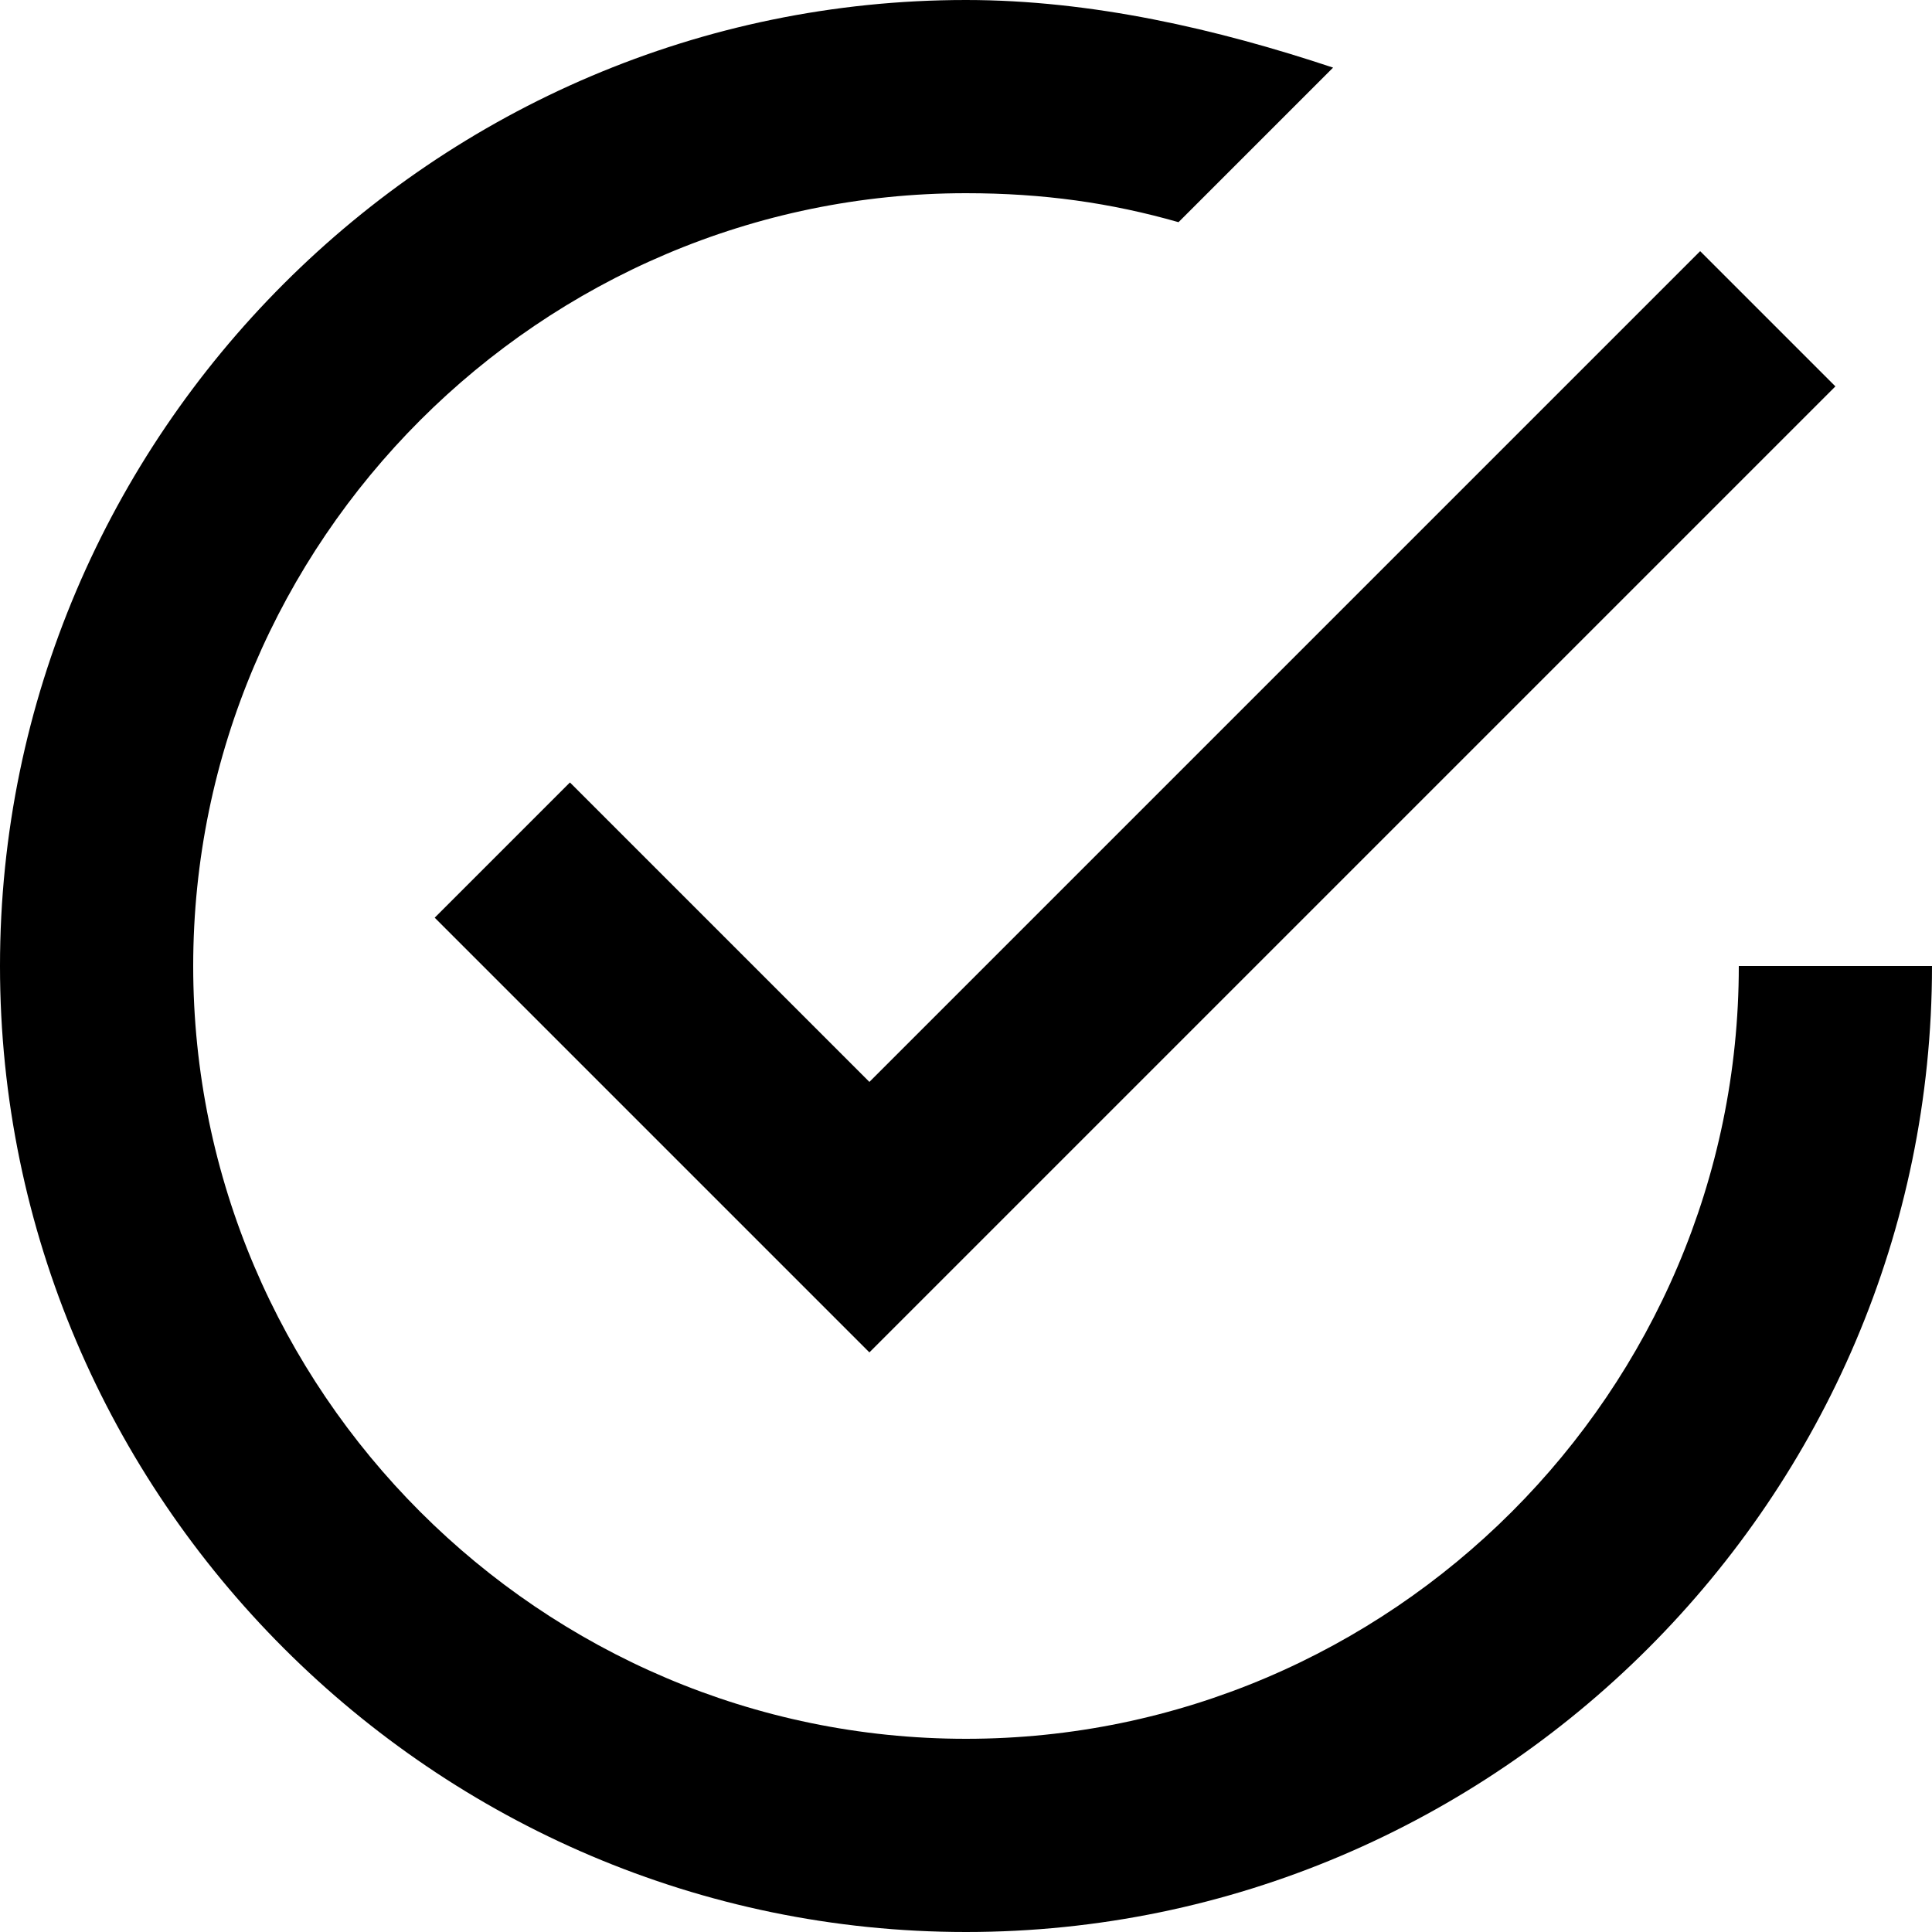
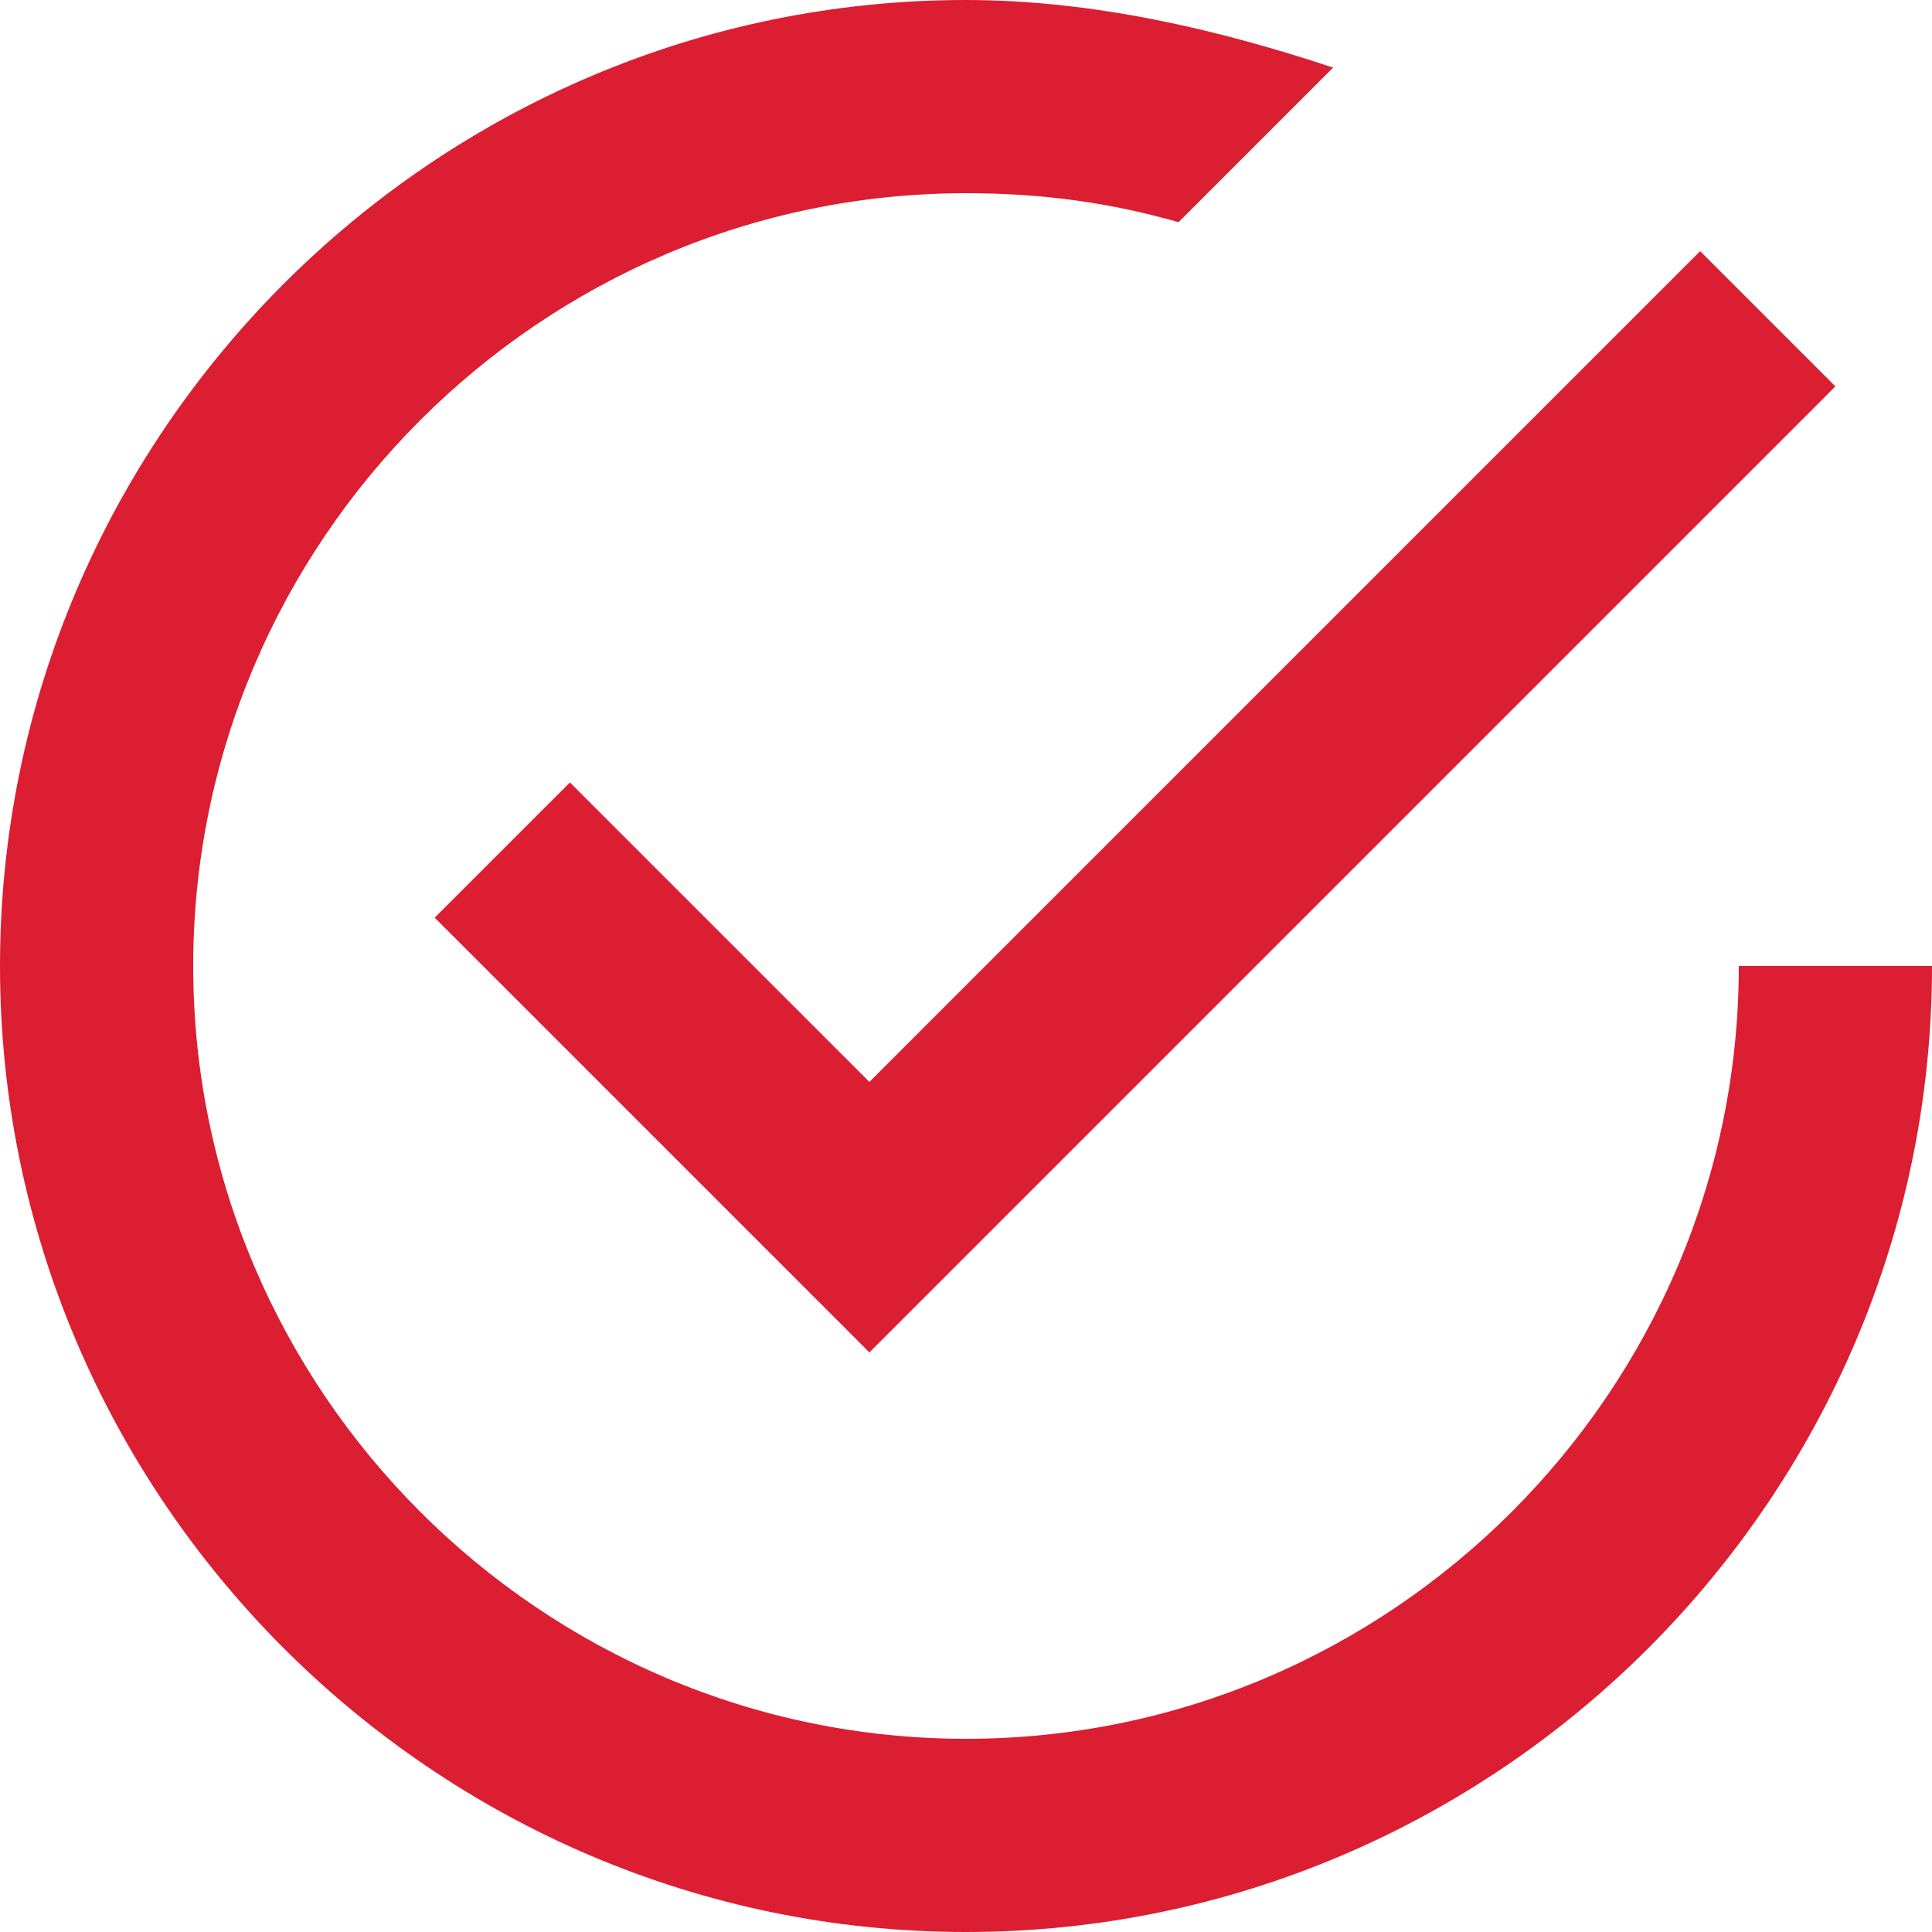
<svg xmlns="http://www.w3.org/2000/svg" version="1.1" id="Capa_1" x="0px" y="0px" width="510px" height="510px" viewBox="0 0 510 510" style="enable-background:new 0 0 510 510;" xml:space="preserve">
  <g>
    <g id="check-circle-outline">
-       <path d="M150.45,206.55l-35.7,35.7L229.5,357l255-255l-35.7-35.7L229.5,285.6L150.45,206.55z M459,255c0,112.2-91.8,204-204,204    S51,367.2,51,255S142.8,51,255,51c20.4,0,38.25,2.55,56.1,7.65l40.801-40.8C321.3,7.65,288.15,0,255,0C114.75,0,0,114.75,0,255    s114.75,255,255,255s255-114.75,255-255H459z" />
+       <path style="fill:#db1e32" d="M150.45,206.55l-35.7,35.7L229.5,357l255-255l-35.7-35.7L229.5,285.6L150.45,206.55z M459,255c0,112.2-91.8,204-204,204    S51,367.2,51,255S142.8,51,255,51c20.4,0,38.25,2.55,56.1,7.65l40.801-40.8C321.3,7.65,288.15,0,255,0C114.75,0,0,114.75,0,255    s114.75,255,255,255s255-114.75,255-255H459z" />
    </g>
  </g>
  <g>
</g>
  <g>
</g>
  <g>
</g>
  <g>
</g>
  <g>
</g>
  <g>
</g>
  <g>
</g>
  <g>
</g>
  <g>
</g>
  <g>
</g>
  <g>
</g>
  <g>
</g>
  <g>
</g>
  <g>
</g>
  <g>
</g>
</svg>
